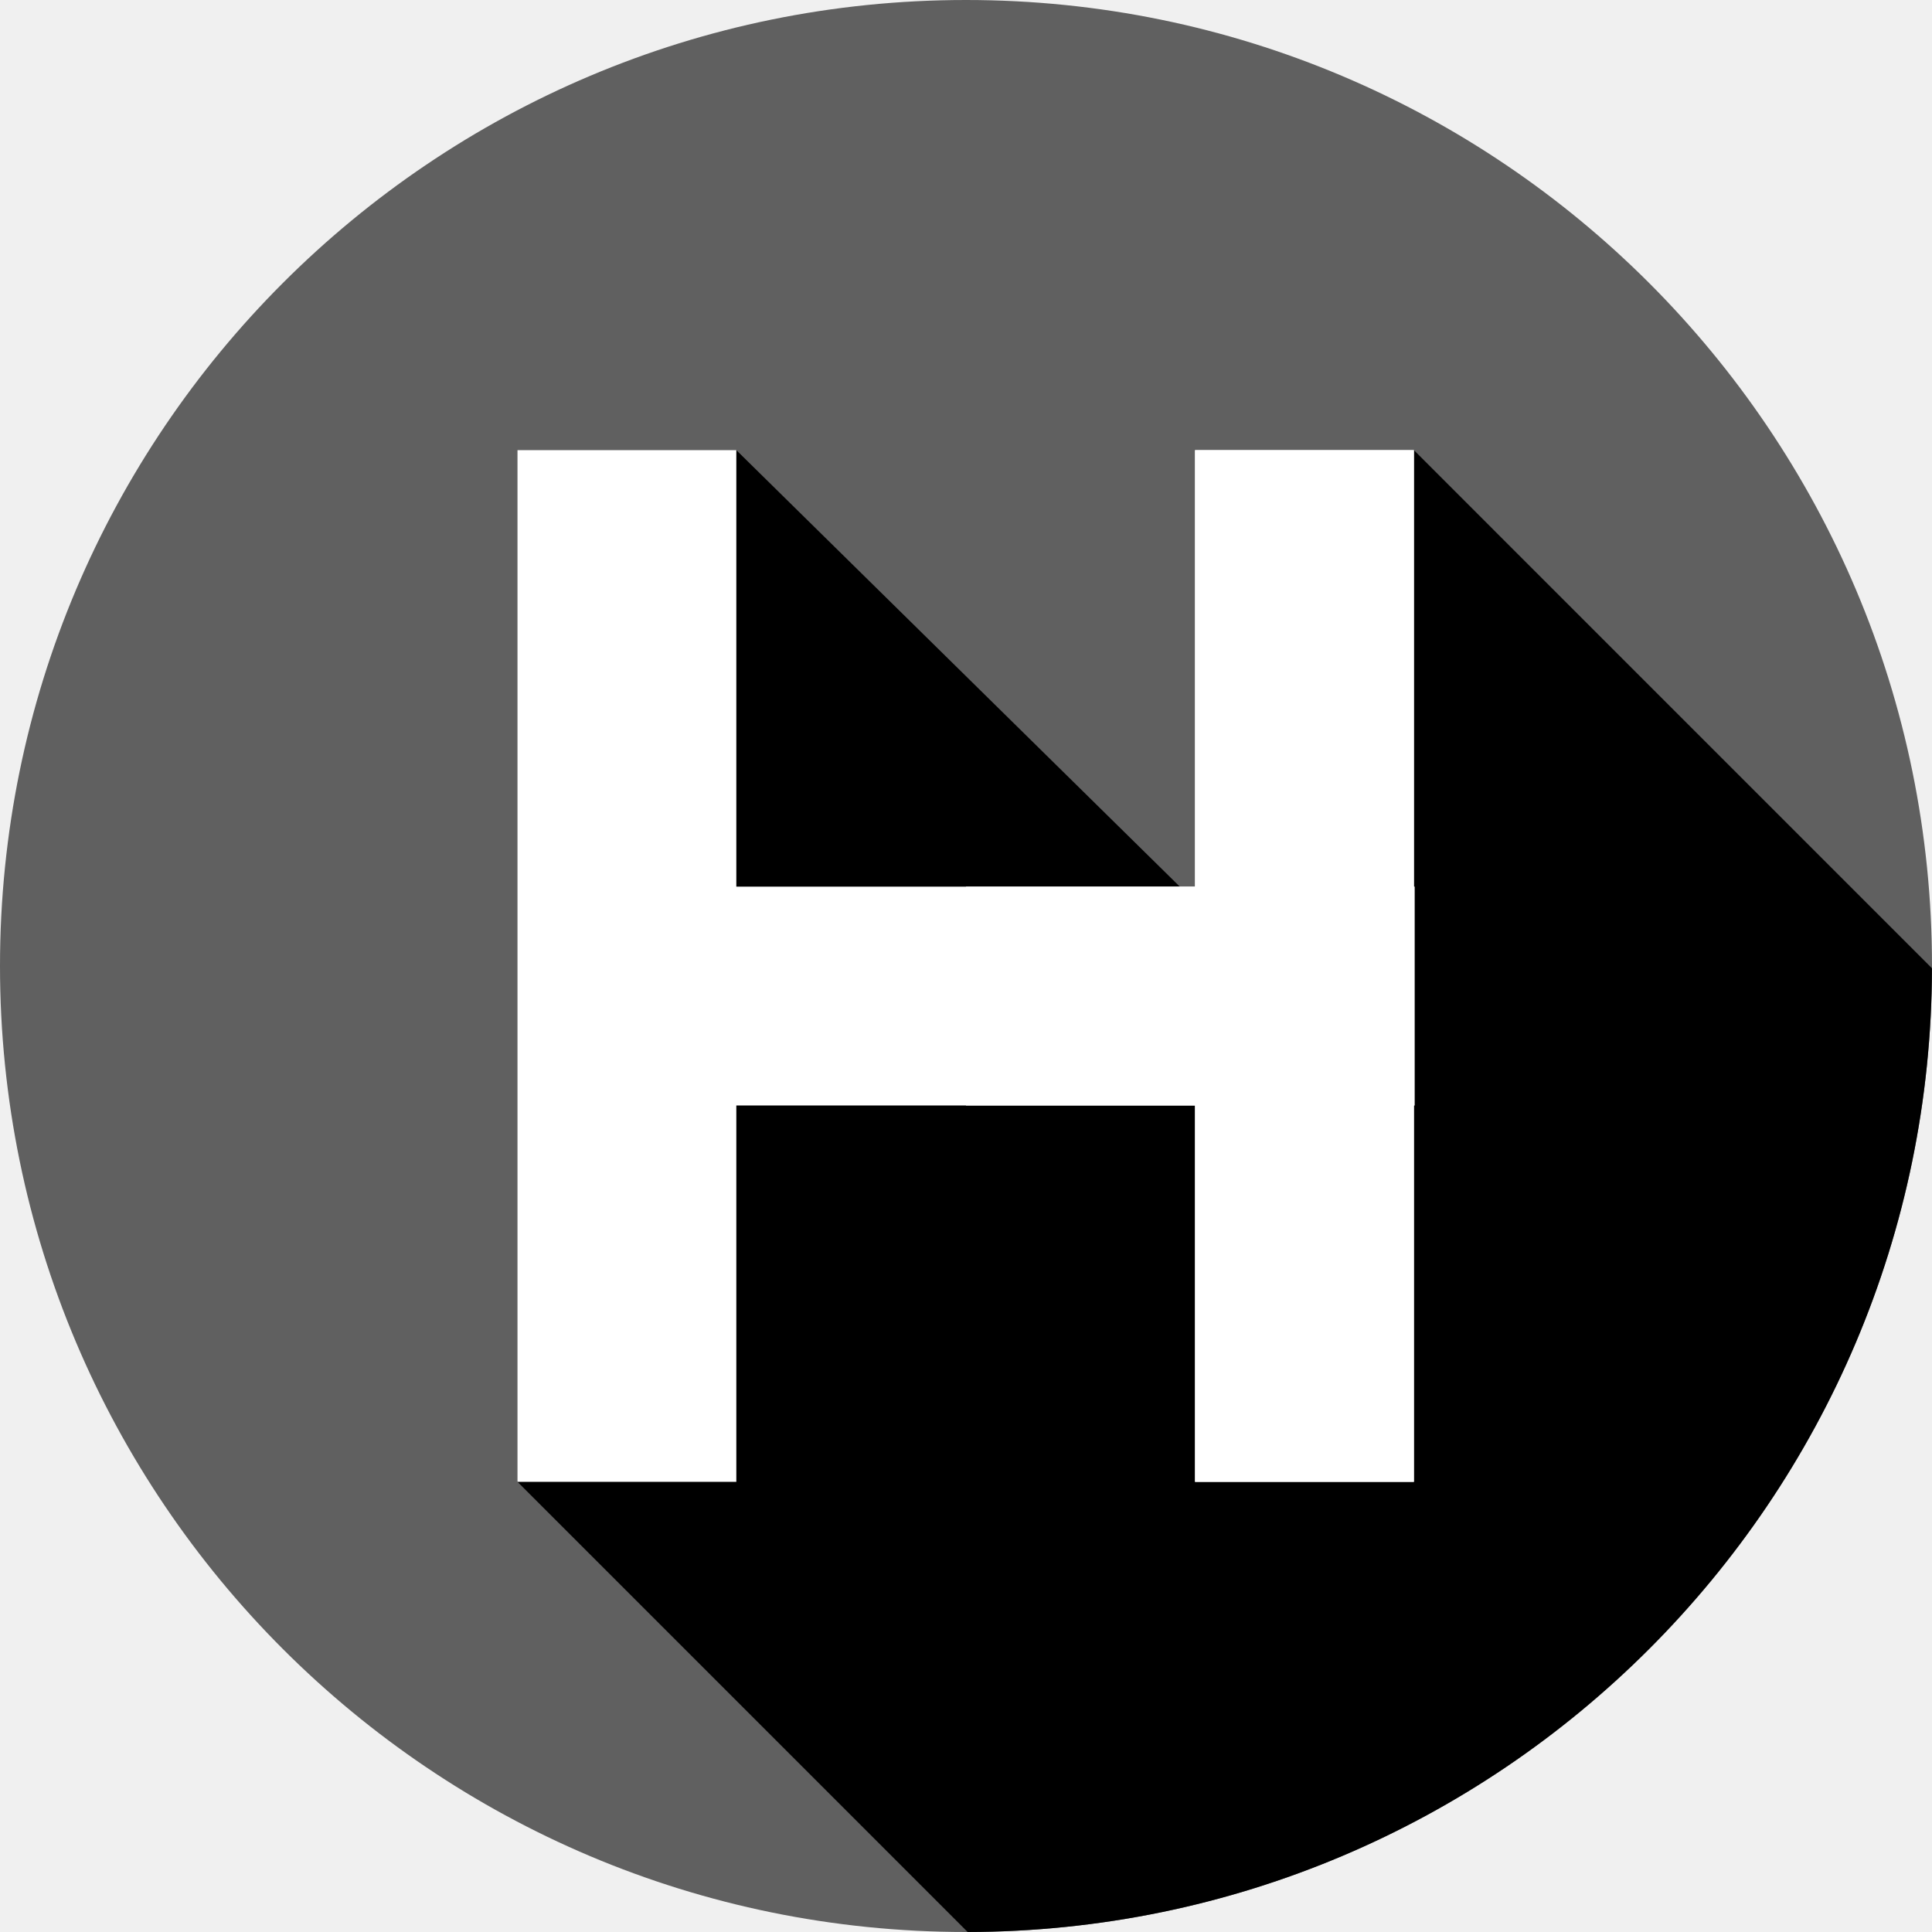
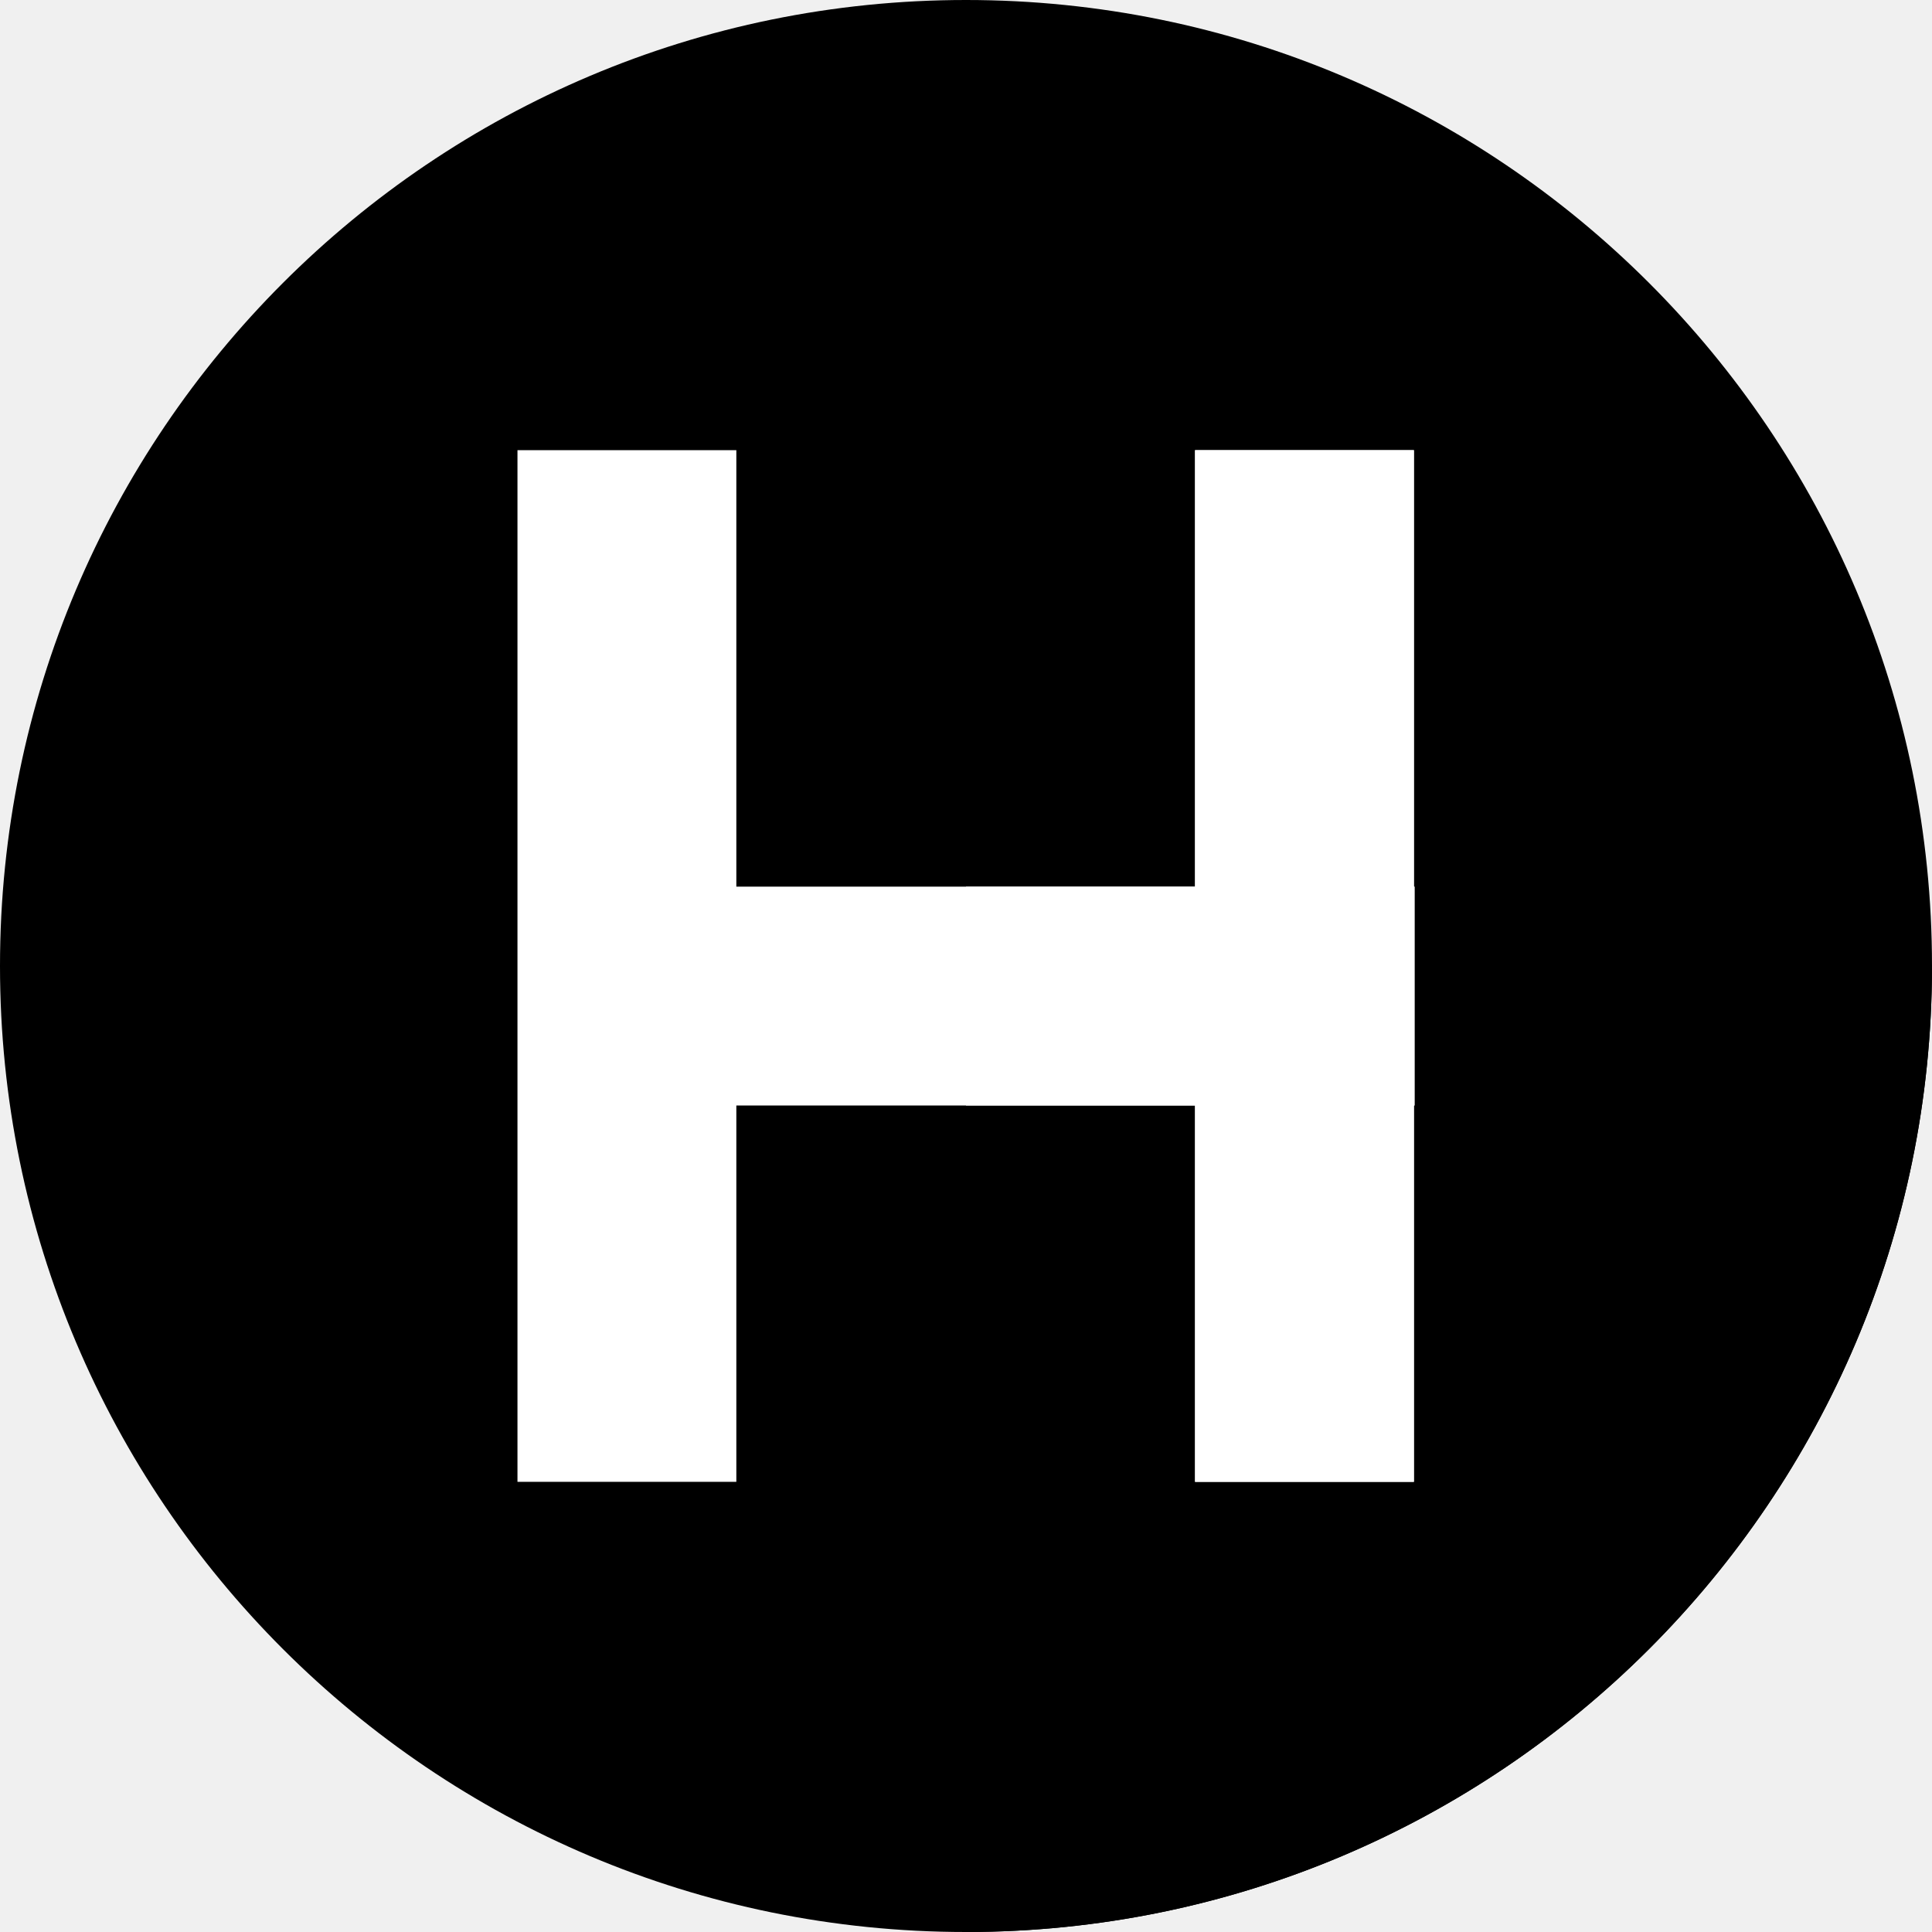
- <svg xmlns="http://www.w3.org/2000/svg" width="41" height="41" viewBox="0 0 41 41" fill="none">
-   <path d="M20.5 41C31.822 41 41 31.822 41 20.5C41 9.178 31.822 0 20.5 0C9.178 0 0 9.178 0 20.5C0 31.822 9.178 41 20.5 41Z" fill="black" fill-opacity="0.6" />
-   <path d="M40.999 20.548L30.005 9.553L25.449 19.221L15.626 9.553L10.982 31.447L20.535 41C31.825 40.981 40.974 31.836 40.999 20.548V20.548Z" fill="black" />
-   <path d="M30.018 18.816V23.46H30.005V31.447H25.36V23.46H15.626V31.447H10.982V9.553H15.626V18.816H25.36V9.553H30.005V18.816H30.018Z" fill="white" />
-   <path d="M30.018 18.816V23.46H30.005V31.447H25.361V23.46H20.5V18.816H25.361V9.553H30.005V18.816H30.018Z" fill="white" />
+ <svg xmlns="http://www.w3.org/2000/svg" width="571" height="571" viewBox="0 0 571 571" fill="none">
+   <path d="M285.5 571C443.177 571 571 443.177 571 285.5C571 127.823 443.177 0 285.5 0C127.823 0 0 127.823 0 285.5C0 443.177 127.823 571 285.5 571Z" fill="black" />
+   <path d="M570.992 286.166L417.873 133.048L354.418 267.691L217.622 133.048L152.938 437.953L285.98 570.995C443.214 570.735 570.632 443.376 570.992 286.166V286.166Z" fill="black" />
+   <path d="M418.063 262.047V326.73H417.874V437.953H353.19V326.73H217.622V437.953H152.938V133.048H217.622V262.047H353.19V133.048H417.874V262.047H418.063Z" fill="white" />
+   <path d="M418.057 262.047V326.73H417.878V437.953H353.195V326.73H285.5V262.047H353.195V133.048H417.878V262.047H418.057Z" fill="white" />
</svg>
